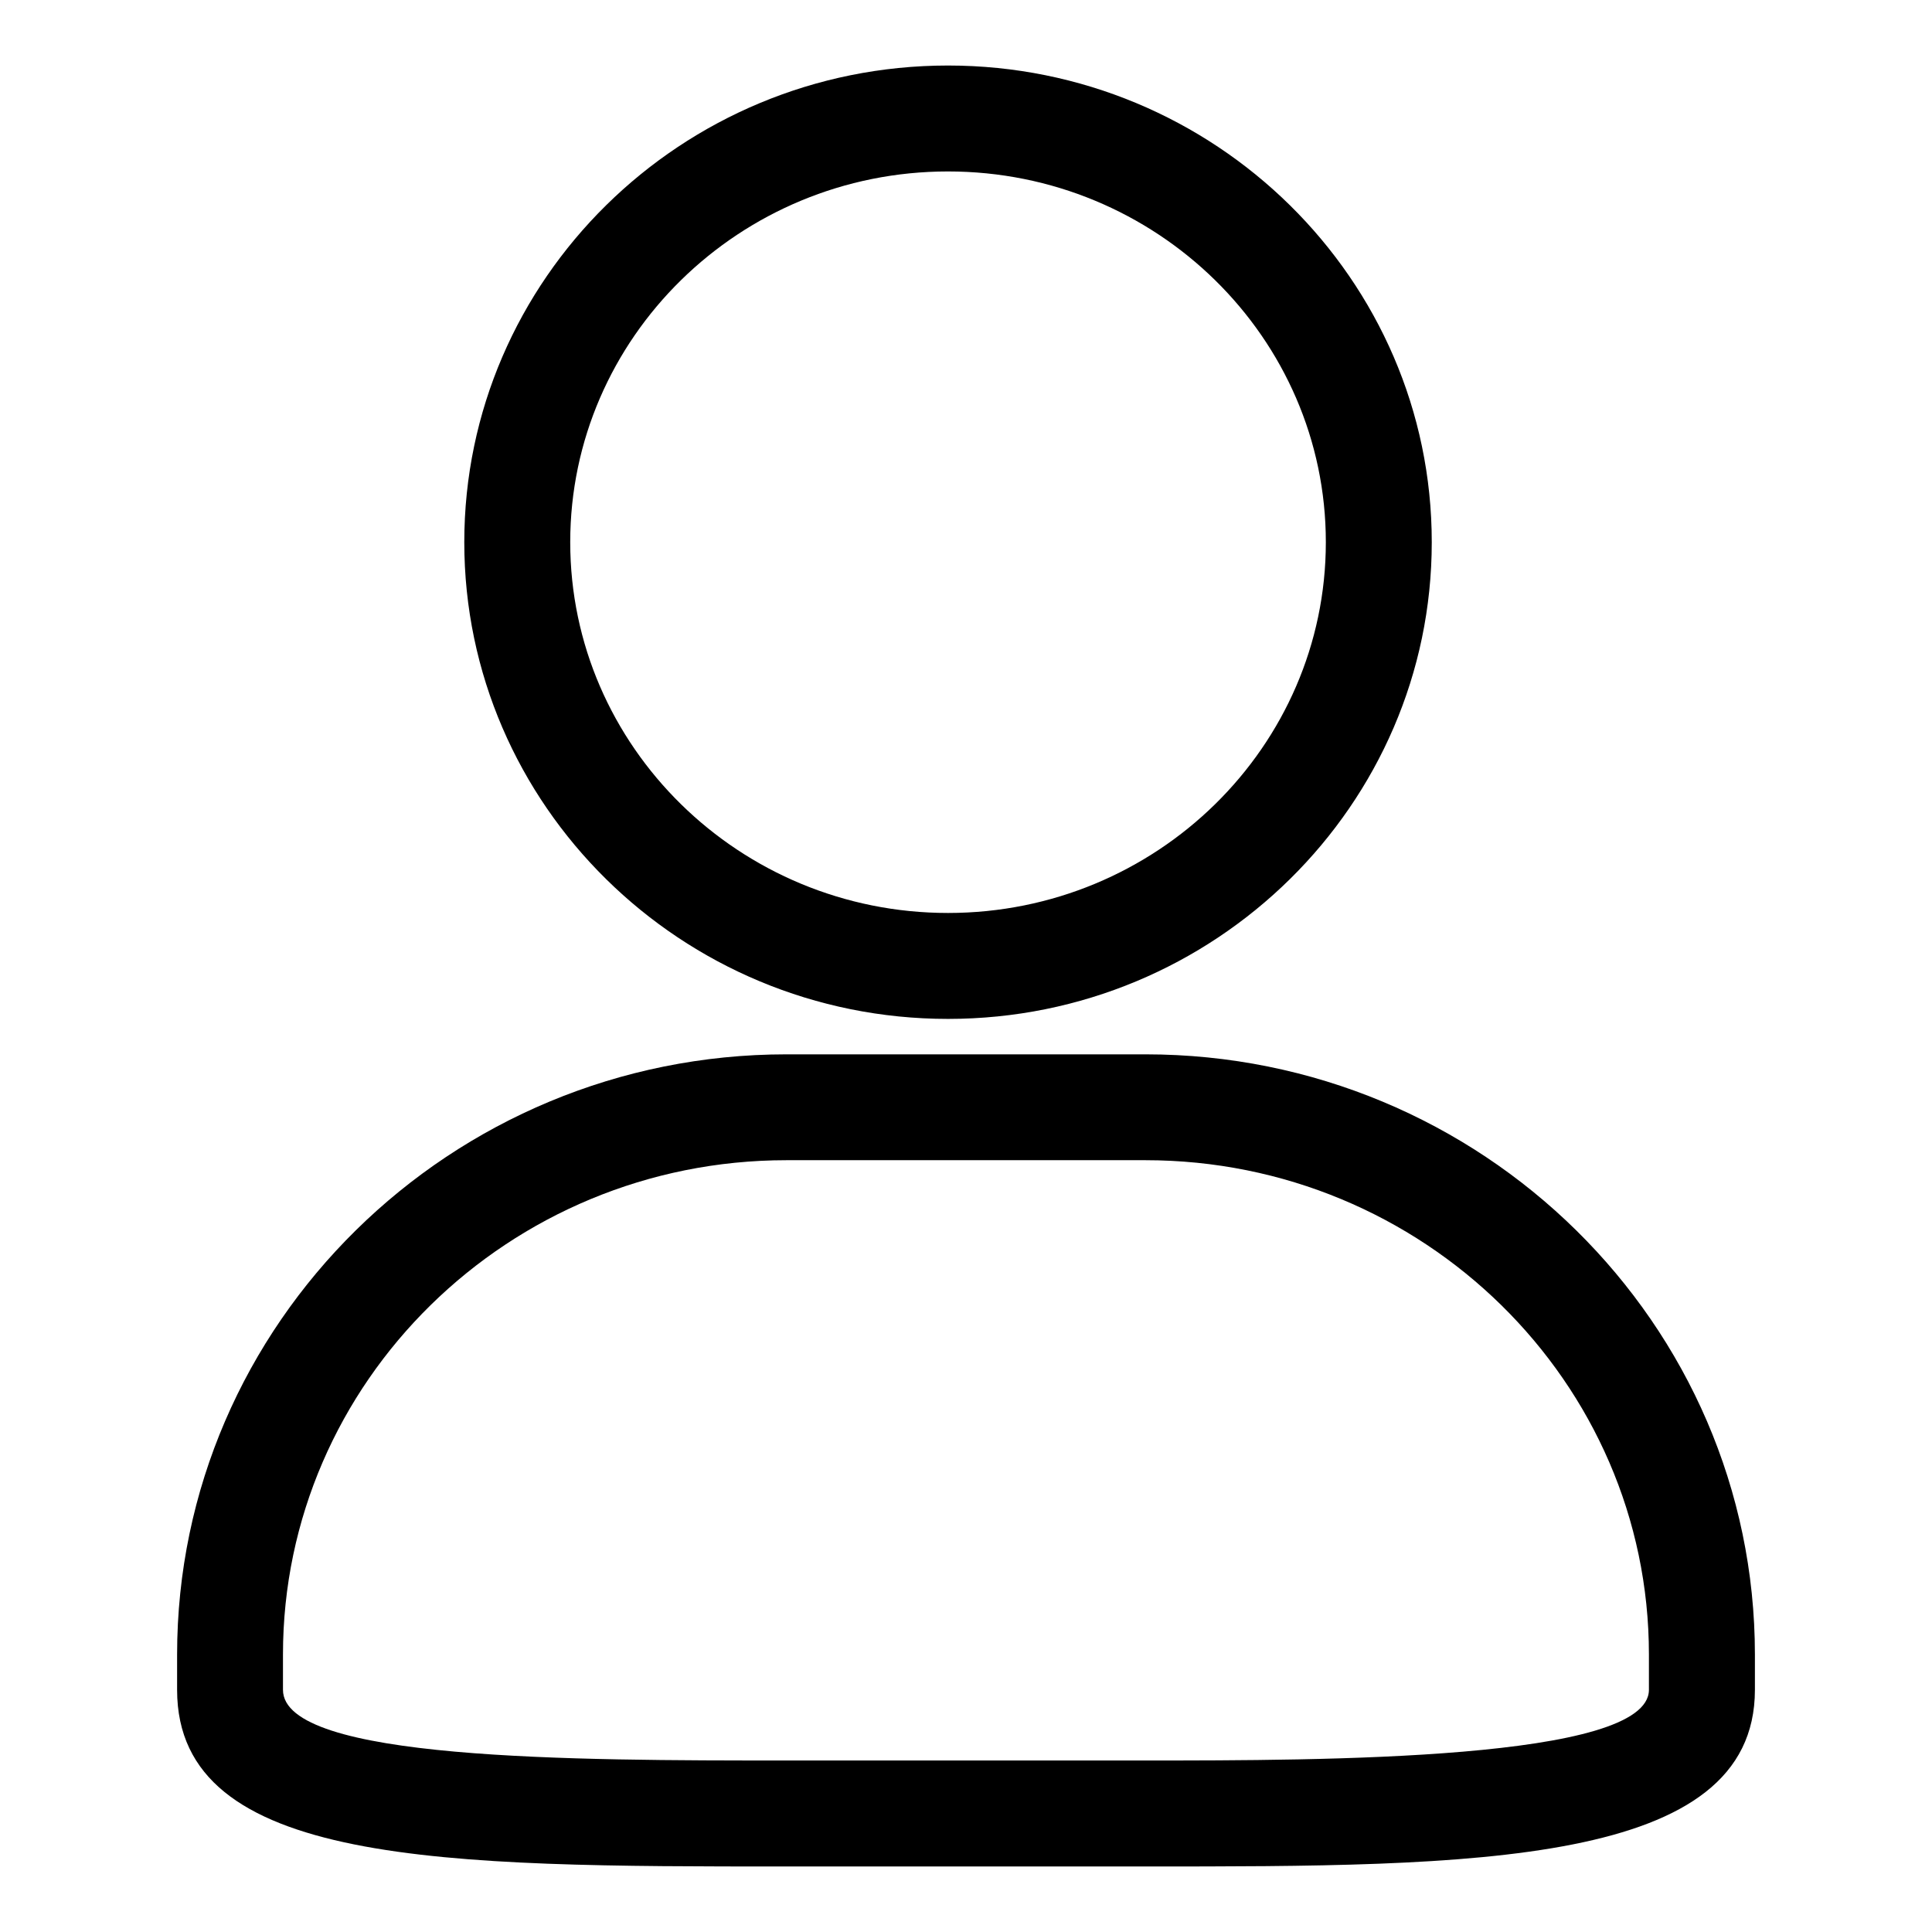
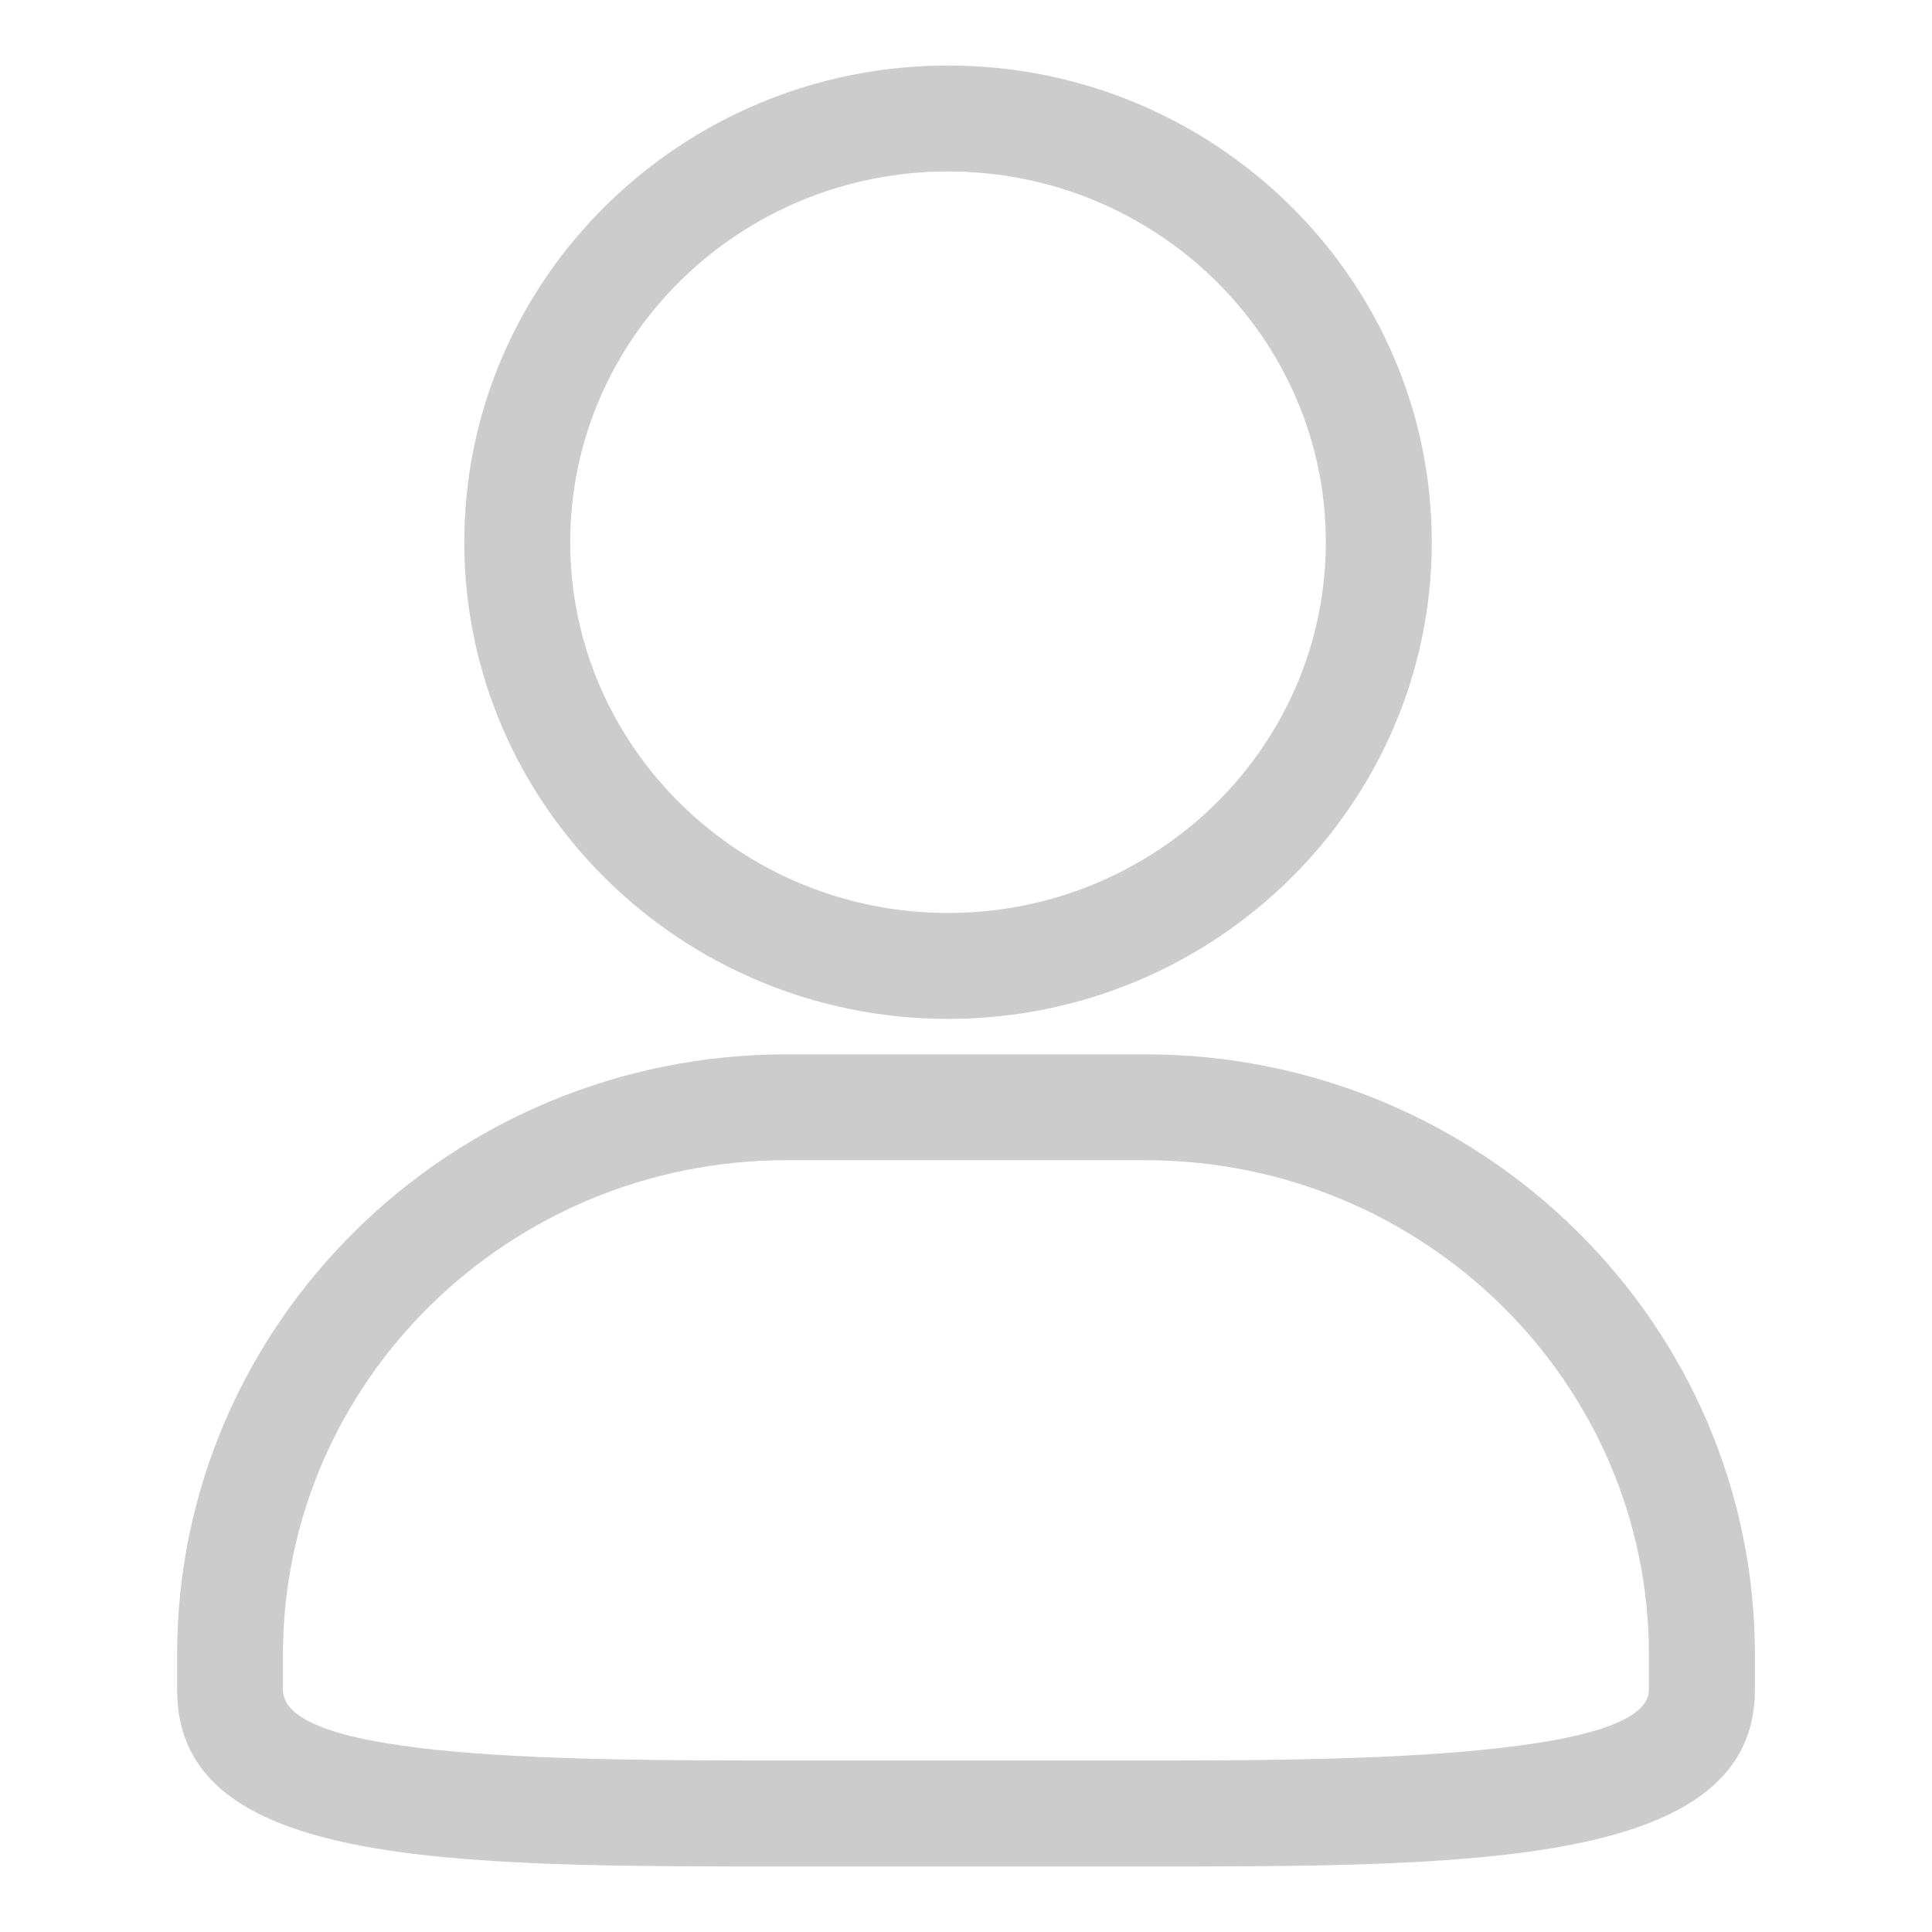
- <svg xmlns="http://www.w3.org/2000/svg" t="1533475340609" class="icon" style="" viewBox="0 0 1024 1024" version="1.1" p-id="936" width="200" height="200">
+ <svg xmlns="http://www.w3.org/2000/svg" t="1539500976619" class="icon" style="" viewBox="0 0 1024 1024" version="1.1" p-id="1324" data-spm-anchor-id="a313x.7781069.0.i3" width="200" height="200">
  <defs>
    <style type="text/css" />
  </defs>
-   <path d="M607.133 989.273H416.872c-180.47 0-323.005 0-323.005-93.603v-18.725c0-175.425 144.919-318.124 323.005-318.124h190.256c178.087 0 323.011 142.699 323.011 318.124v18.725c-0.033 93.603-149.735 93.603-323.005 93.603zM416.839 614.93c-147.133 0-266.858 117.516-266.858 261.981v18.72c0 37.466 154.224 37.466 266.858 37.466h190.261c93.238 0 266.863 0 266.863-37.466v-18.72c0-144.466-119.73-261.981-266.863-261.981H416.839z m85.634-74.889c-141.406 0-256.391-113.348-256.391-252.676 0-139.322 114.99-252.638 256.391-252.638s256.391 113.316 256.391 252.638c0 139.328-115.017 252.676-256.391 252.676zM302.231 287.365c0 108.341 89.829 196.528 200.243 196.528 110.425 0 200.248-88.154 200.248-196.528S612.893 90.87 502.474 90.87c-110.414 0-200.243 88.16-200.243 196.496z" p-id="937" />
+   <path d="M607.133 989.273H416.872c-180.47 0-323.005 0-323.005-93.603v-18.725c0-175.425 144.919-318.124 323.005-318.124h190.256c178.087 0 323.011 142.699 323.011 318.124v18.725c-0.033 93.603-149.735 93.603-323.005 93.603zM416.839 614.93c-147.133 0-266.858 117.516-266.858 261.981v18.72c0 37.466 154.224 37.466 266.858 37.466h190.261c93.238 0 266.863 0 266.863-37.466v-18.72c0-144.466-119.73-261.981-266.863-261.981H416.839z m85.634-74.889c-141.406 0-256.391-113.348-256.391-252.676 0-139.322 114.99-252.638 256.391-252.638s256.391 113.316 256.391 252.638c0 139.328-115.017 252.676-256.391 252.676zM302.231 287.365c0 108.341 89.829 196.528 200.243 196.528 110.425 0 200.248-88.154 200.248-196.528S612.893 90.87 502.474 90.87c-110.414 0-200.243 88.16-200.243 196.496z" p-id="1325" fill="#cccccc" />
</svg>
